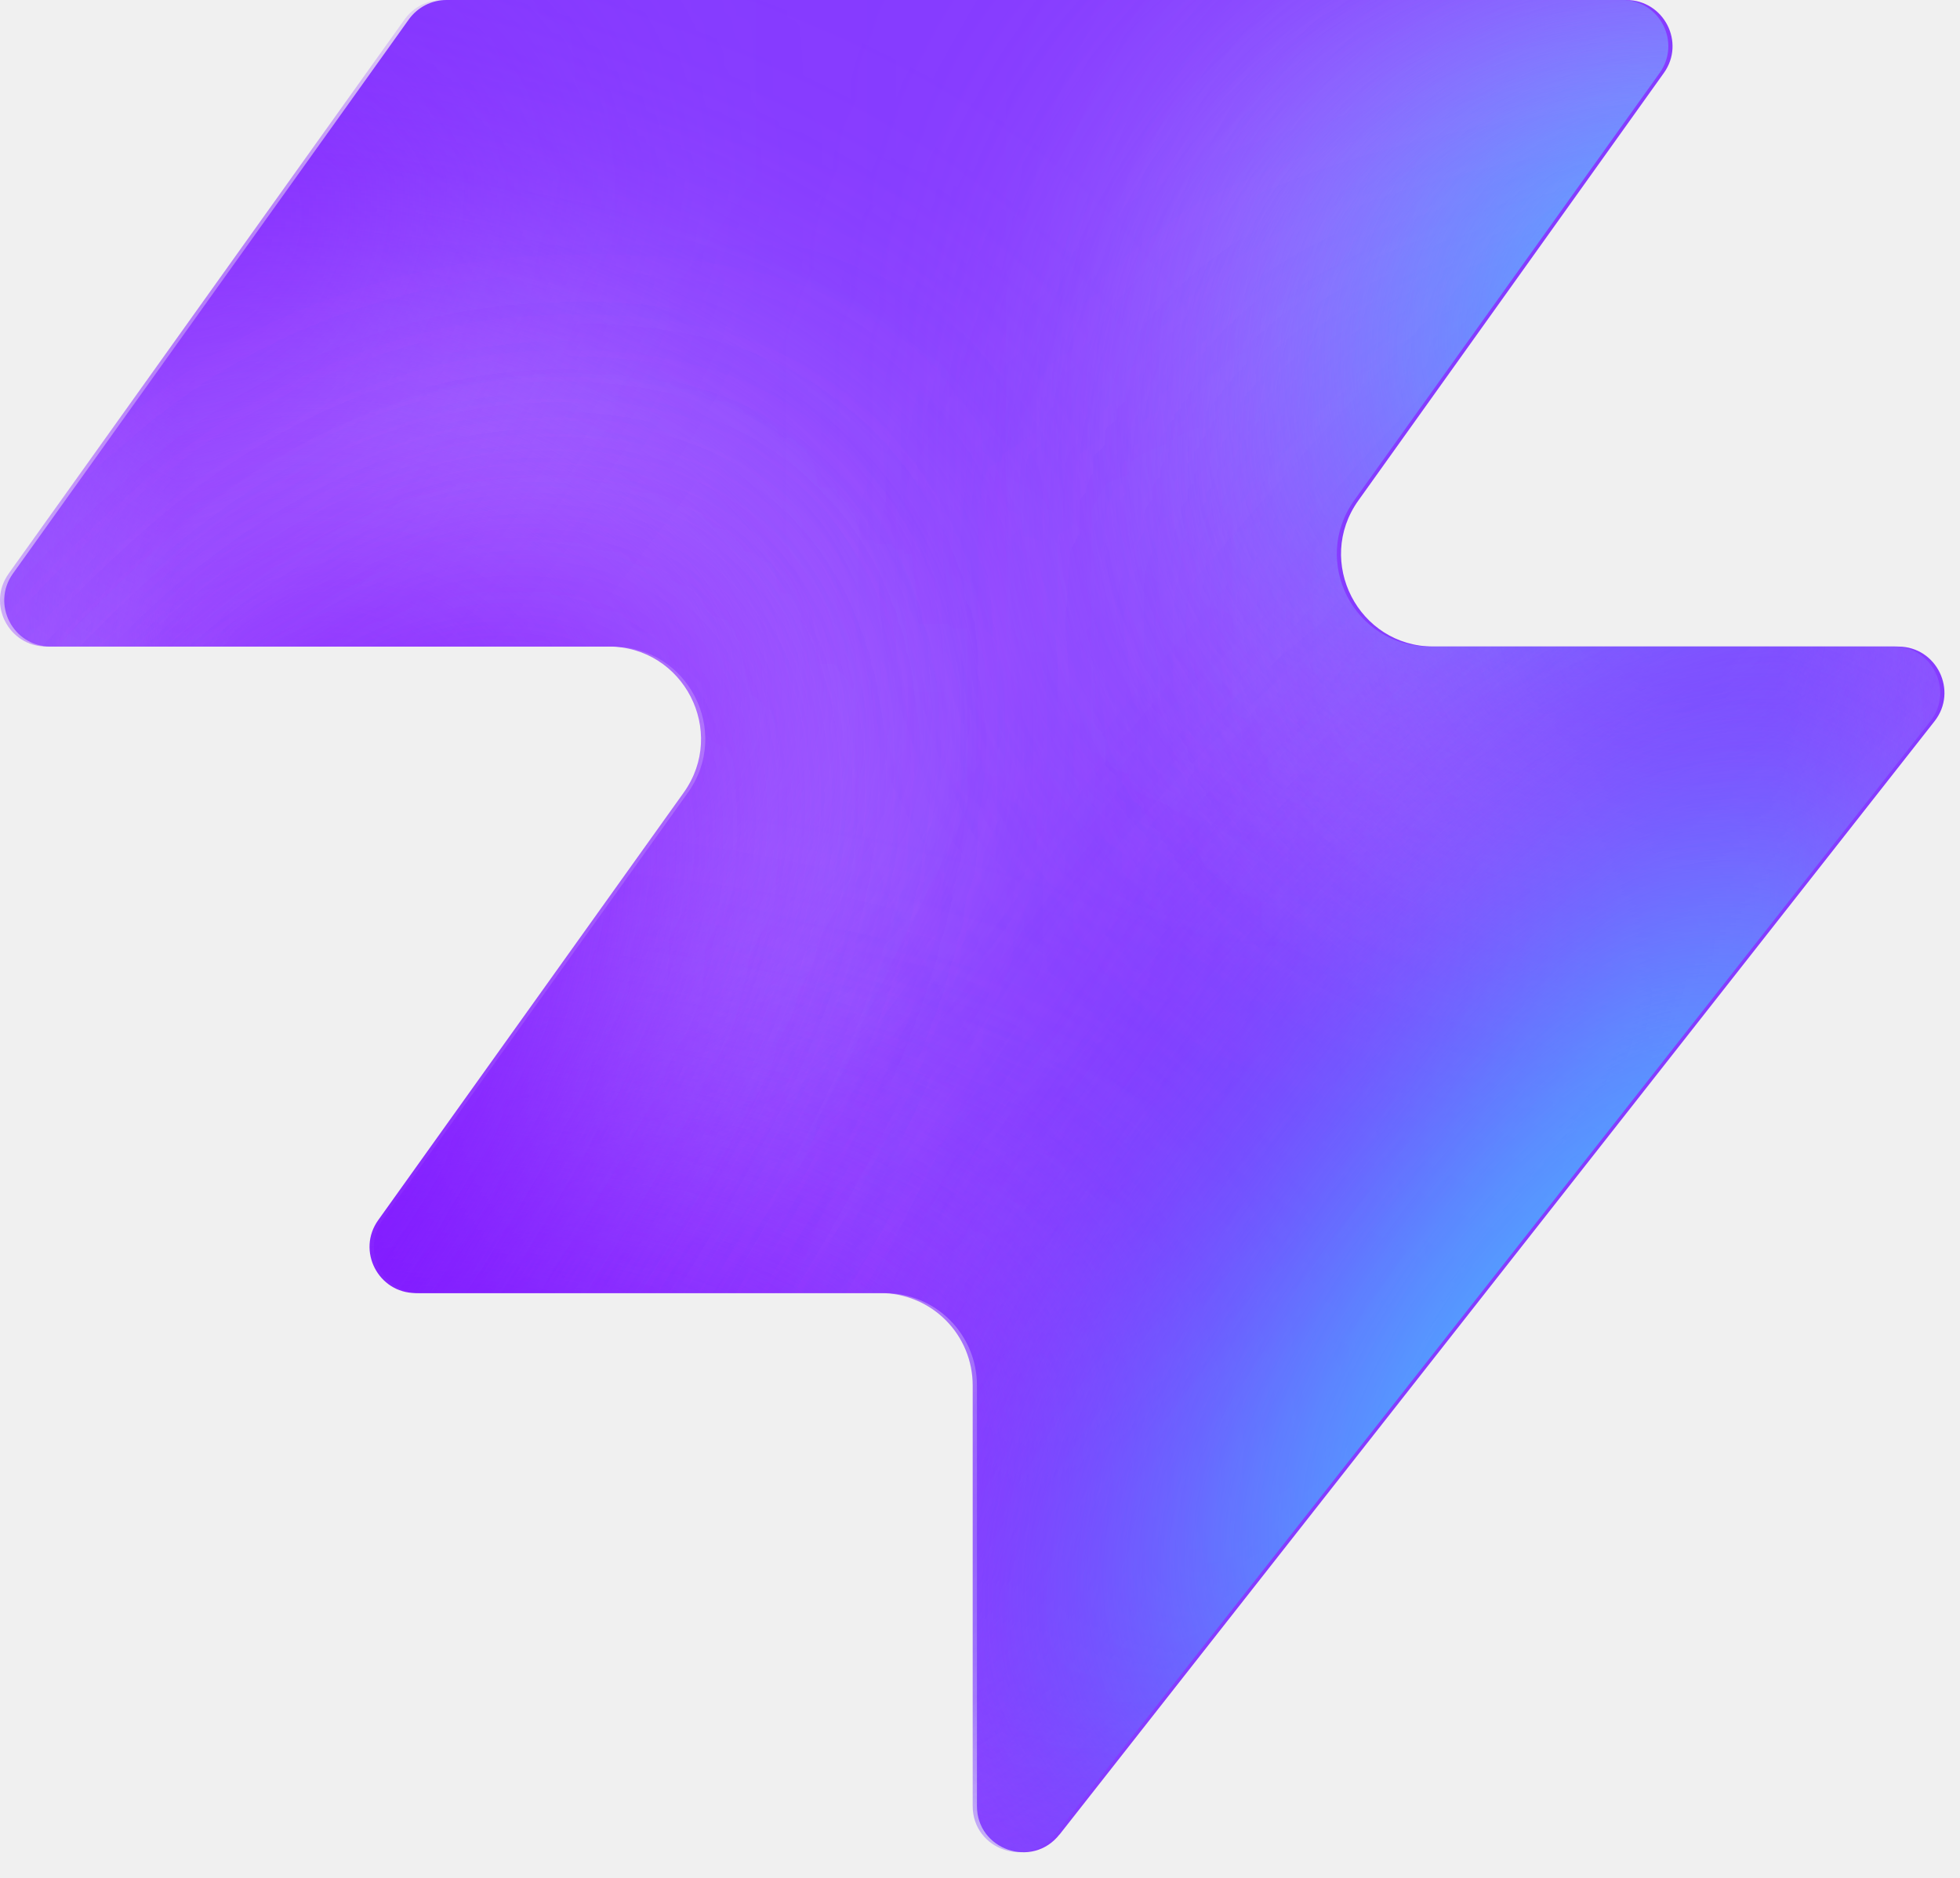
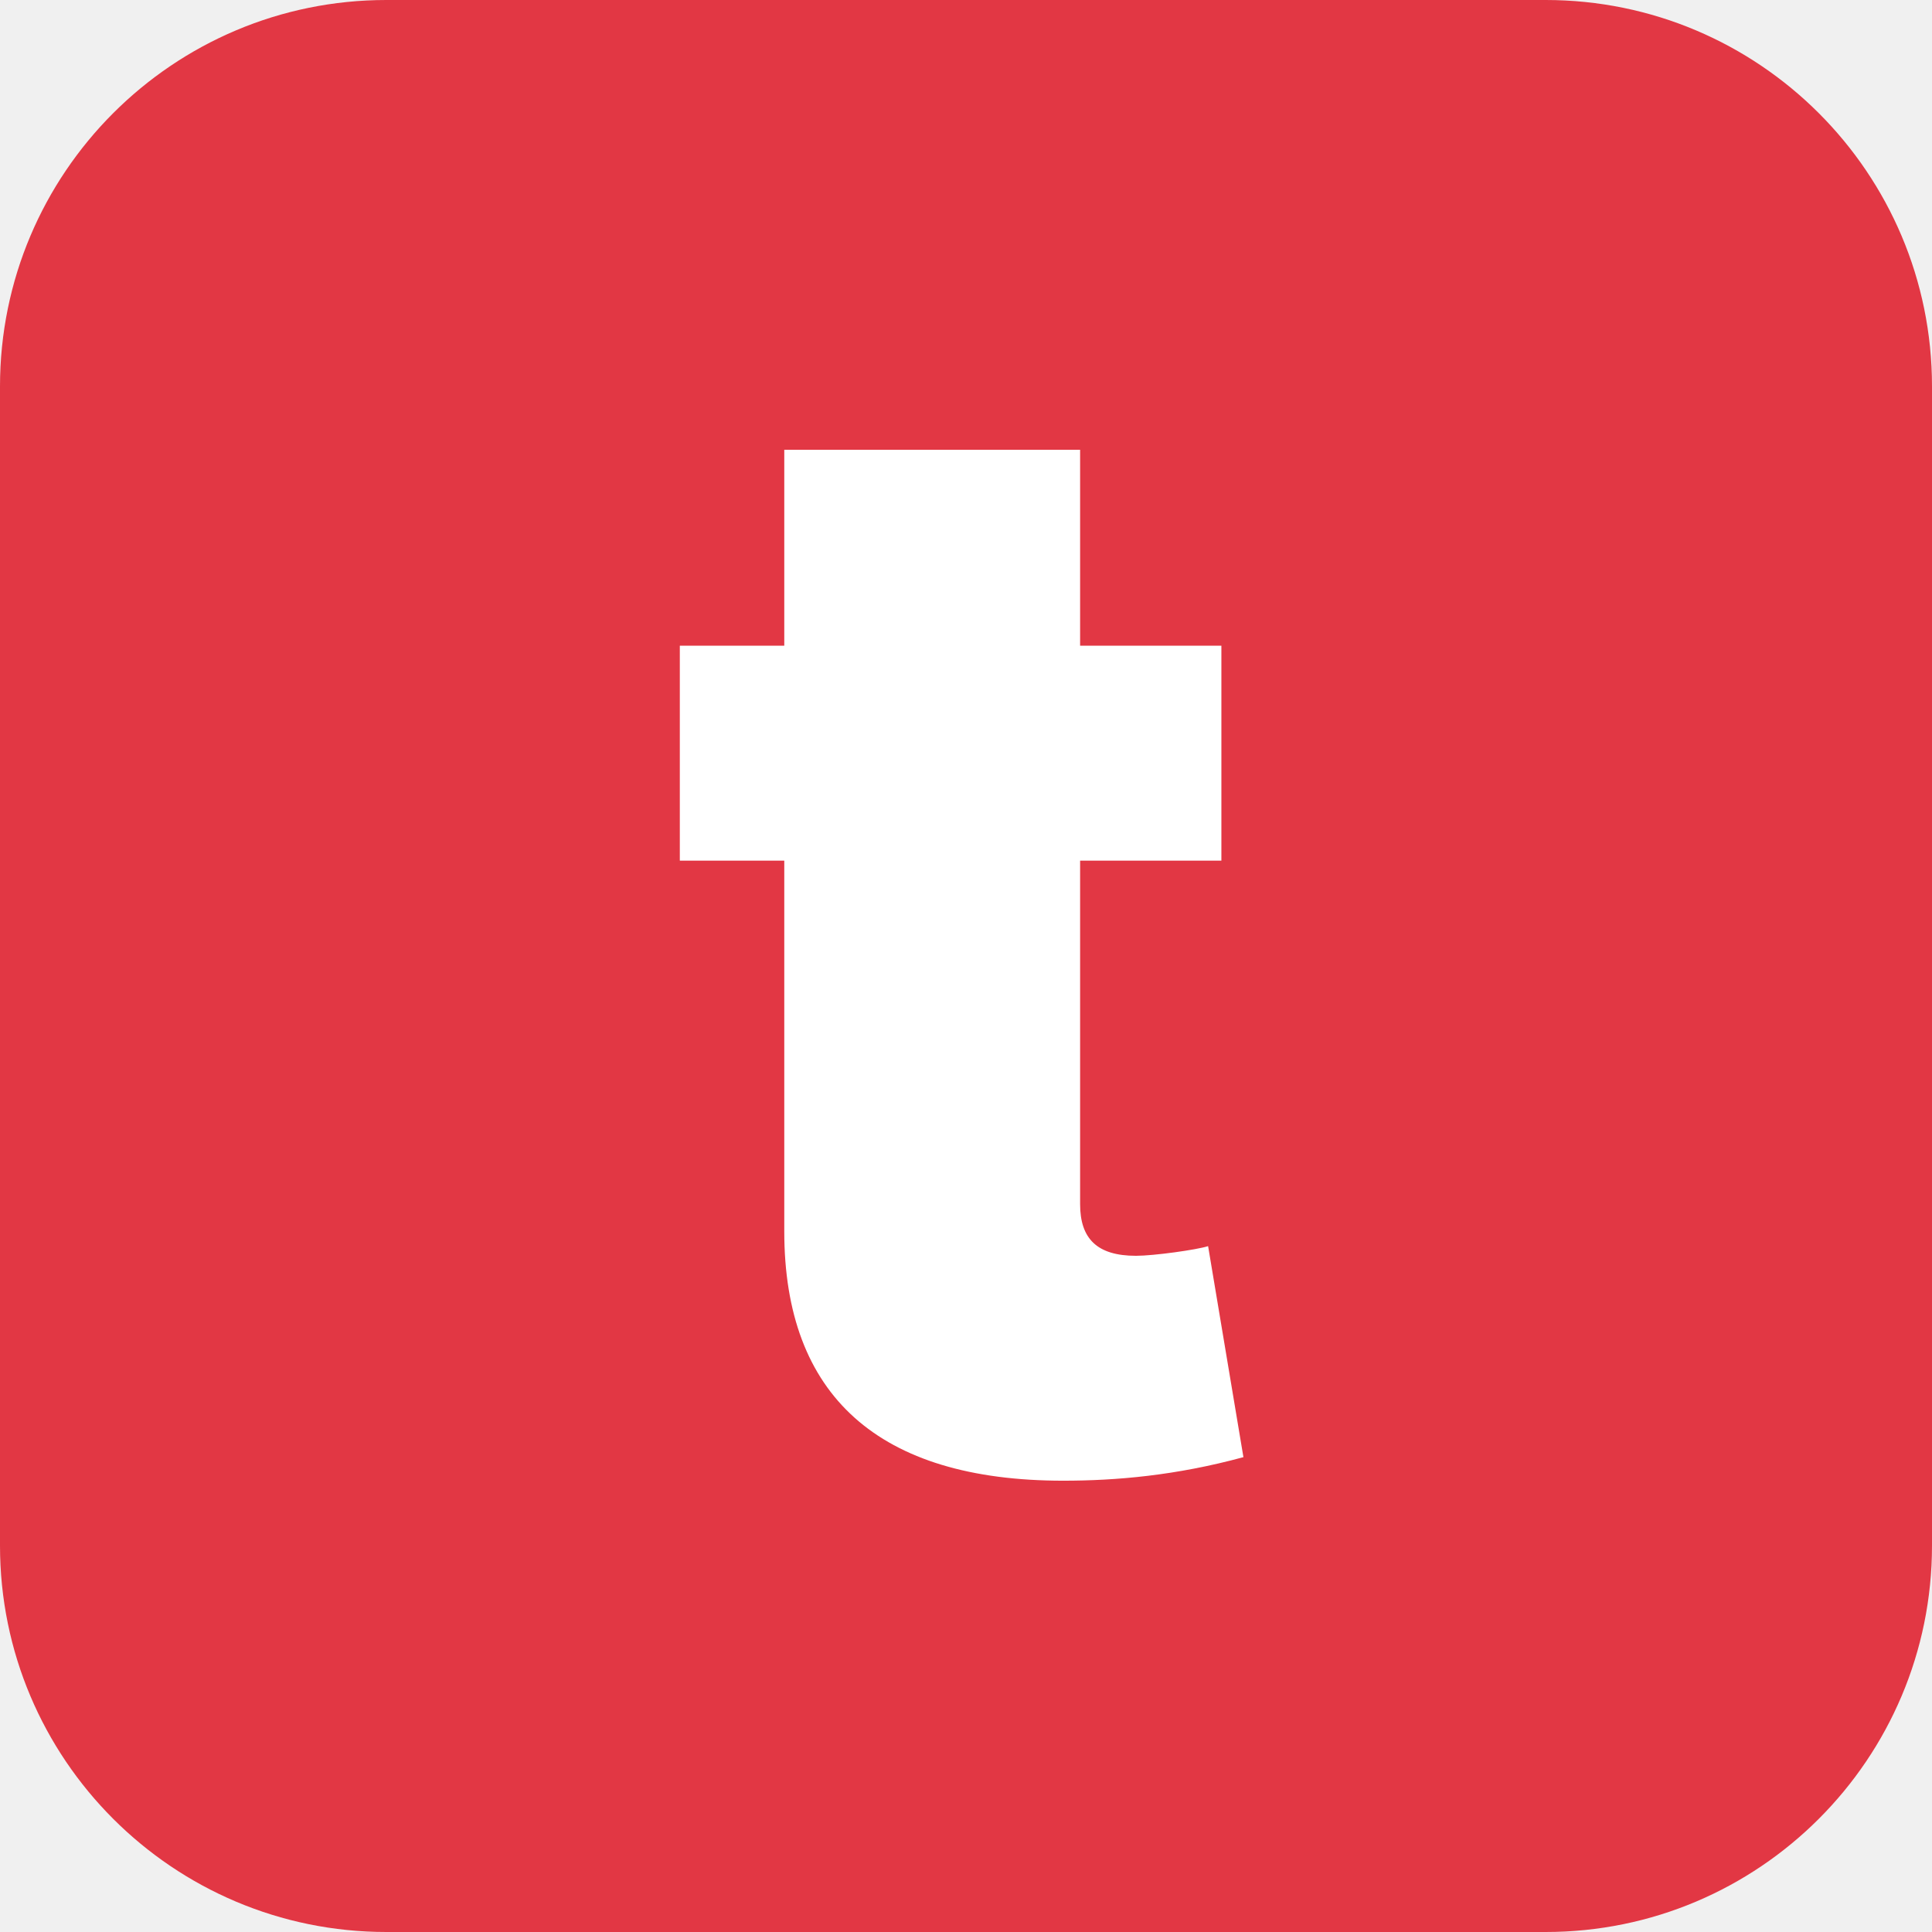
- <svg xmlns="http://www.w3.org/2000/svg" width="48" height="46" fill="none" viewBox="0 0 48 46">
-   <path fill="#863bff" d="M25.946 44.938c-.664.845-2.021.375-2.021-.698V33.937a2.26 2.26 0 0 0-2.262-2.262H10.287c-.92 0-1.456-1.04-.92-1.788l7.48-10.471c1.07-1.497 0-3.578-1.842-3.578H1.237c-.92 0-1.456-1.04-.92-1.788L10.013.474c.214-.297.556-.474.92-.474h28.894c.92 0 1.456 1.04.92 1.788l-7.48 10.471c-1.07 1.498 0 3.579 1.842 3.579h11.377c.943 0 1.473 1.088.89 1.83L25.947 44.94z" style="fill:#863bff;fill:color(display-p3 .525 .23 1);fill-opacity:1" />
-   <mask id="a" width="48" height="46" x="0" y="0" maskUnits="userSpaceOnUse" style="mask-type:alpha">
-     <path fill="#000" d="M25.842 44.938c-.664.844-2.021.375-2.021-.698V33.937a2.26 2.26 0 0 0-2.262-2.262H10.183c-.92 0-1.456-1.04-.92-1.788l7.48-10.471c1.07-1.498 0-3.579-1.842-3.579H1.133c-.92 0-1.456-1.04-.92-1.787L9.91.473c.214-.297.556-.474.92-.474h28.894c.92 0 1.456 1.04.92 1.788l-7.48 10.471c-1.07 1.498 0 3.578 1.842 3.578h11.377c.943 0 1.473 1.088.89 1.832L25.843 44.94z" style="fill:#000;fill-opacity:1" />
-   </mask>
-   <g mask="url(#a)">
-     <g filter="url(#b)">
-       <ellipse cx="5.508" cy="14.704" fill="#ede6ff" rx="5.508" ry="14.704" style="fill:#ede6ff;fill:color(display-p3 .927 .903 1);fill-opacity:1" transform="matrix(.00324 1 1 -.00324 -4.47 31.516)" />
-     </g>
-     <g filter="url(#c)">
-       <ellipse cx="10.399" cy="29.851" fill="#ede6ff" rx="10.399" ry="29.851" style="fill:#ede6ff;fill:color(display-p3 .927 .903 1);fill-opacity:1" transform="matrix(.00324 1 1 -.00324 -39.328 7.883)" />
-     </g>
-     <g filter="url(#d)">
-       <ellipse cx="5.508" cy="30.487" fill="#7e14ff" rx="5.508" ry="30.487" style="fill:#7e14ff;fill:color(display-p3 .492 .077 1);fill-opacity:1" transform="rotate(89.814 -25.913 -14.639)scale(1 -1)" />
-     </g>
-     <g filter="url(#e)">
-       <ellipse cx="5.508" cy="30.599" fill="#7e14ff" rx="5.508" ry="30.599" style="fill:#7e14ff;fill:color(display-p3 .492 .077 1);fill-opacity:1" transform="rotate(89.814 -32.644 -3.334)scale(1 -1)" />
-     </g>
-     <g filter="url(#f)">
-       <ellipse cx="5.508" cy="30.599" fill="#7e14ff" rx="5.508" ry="30.599" style="fill:#7e14ff;fill:color(display-p3 .492 .077 1);fill-opacity:1" transform="matrix(.00324 1 1 -.00324 -34.34 30.47)" />
-     </g>
-     <g filter="url(#g)">
-       <ellipse cx="14.072" cy="22.078" fill="#ede6ff" rx="14.072" ry="22.078" style="fill:#ede6ff;fill:color(display-p3 .927 .903 1);fill-opacity:1" transform="rotate(93.35 24.506 48.493)scale(-1 1)" />
-     </g>
-     <g filter="url(#h)">
-       <ellipse cx="3.47" cy="21.501" fill="#7e14ff" rx="3.47" ry="21.501" style="fill:#7e14ff;fill:color(display-p3 .492 .077 1);fill-opacity:1" transform="rotate(89.009 28.708 47.59)scale(-1 1)" />
-     </g>
-     <g filter="url(#i)">
-       <ellipse cx="3.47" cy="21.501" fill="#7e14ff" rx="3.47" ry="21.501" style="fill:#7e14ff;fill:color(display-p3 .492 .077 1);fill-opacity:1" transform="rotate(89.009 28.708 47.59)scale(-1 1)" />
-     </g>
-     <g filter="url(#j)">
-       <ellipse cx=".387" cy="8.972" fill="#7e14ff" rx="4.407" ry="29.108" style="fill:#7e14ff;fill:color(display-p3 .492 .077 1);fill-opacity:1" transform="rotate(39.51 .387 8.972)" />
-     </g>
-     <g filter="url(#k)">
-       <ellipse cx="47.523" cy="-6.092" fill="#7e14ff" rx="4.407" ry="29.108" style="fill:#7e14ff;fill:color(display-p3 .492 .077 1);fill-opacity:1" transform="rotate(37.892 47.523 -6.092)" />
-     </g>
-     <g filter="url(#l)">
-       <ellipse cx="41.412" cy="6.333" fill="#47bfff" rx="5.971" ry="9.665" style="fill:#47bfff;fill:color(display-p3 .28 .748 1);fill-opacity:1" transform="rotate(37.892 41.412 6.333)" />
-     </g>
-     <g filter="url(#m)">
-       <ellipse cx="-1.879" cy="38.332" fill="#7e14ff" rx="4.407" ry="29.108" style="fill:#7e14ff;fill:color(display-p3 .492 .077 1);fill-opacity:1" transform="rotate(37.892 -1.88 38.332)" />
-     </g>
-     <g filter="url(#n)">
-       <ellipse cx="-1.879" cy="38.332" fill="#7e14ff" rx="4.407" ry="29.108" style="fill:#7e14ff;fill:color(display-p3 .492 .077 1);fill-opacity:1" transform="rotate(37.892 -1.88 38.332)" />
-     </g>
-     <g filter="url(#o)">
-       <ellipse cx="35.651" cy="29.907" fill="#7e14ff" rx="4.407" ry="29.108" style="fill:#7e14ff;fill:color(display-p3 .492 .077 1);fill-opacity:1" transform="rotate(37.892 35.651 29.907)" />
-     </g>
-     <g filter="url(#p)">
-       <ellipse cx="38.418" cy="32.4" fill="#47bfff" rx="5.971" ry="15.297" style="fill:#47bfff;fill:color(display-p3 .28 .748 1);fill-opacity:1" transform="rotate(37.892 38.418 32.4)" />
-     </g>
-   </g>
-   <defs>
-     <filter id="b" width="60.045" height="41.654" x="-19.77" y="16.149" color-interpolation-filters="sRGB" filterUnits="userSpaceOnUse">
-       <feFlood flood-opacity="0" result="BackgroundImageFix" />
-       <feBlend in="SourceGraphic" in2="BackgroundImageFix" result="shape" />
-       <feGaussianBlur result="effect1_foregroundBlur_2002_17158" stdDeviation="7.659" />
-     </filter>
-     <filter id="c" width="90.34" height="51.437" x="-54.613" y="-7.533" color-interpolation-filters="sRGB" filterUnits="userSpaceOnUse">
-       <feFlood flood-opacity="0" result="BackgroundImageFix" />
-       <feBlend in="SourceGraphic" in2="BackgroundImageFix" result="shape" />
-       <feGaussianBlur result="effect1_foregroundBlur_2002_17158" stdDeviation="7.659" />
-     </filter>
-     <filter id="d" width="79.355" height="29.4" x="-49.64" y="2.03" color-interpolation-filters="sRGB" filterUnits="userSpaceOnUse">
-       <feFlood flood-opacity="0" result="BackgroundImageFix" />
-       <feBlend in="SourceGraphic" in2="BackgroundImageFix" result="shape" />
-       <feGaussianBlur result="effect1_foregroundBlur_2002_17158" stdDeviation="4.596" />
-     </filter>
-     <filter id="e" width="79.579" height="29.4" x="-45.045" y="20.029" color-interpolation-filters="sRGB" filterUnits="userSpaceOnUse">
-       <feFlood flood-opacity="0" result="BackgroundImageFix" />
-       <feBlend in="SourceGraphic" in2="BackgroundImageFix" result="shape" />
-       <feGaussianBlur result="effect1_foregroundBlur_2002_17158" stdDeviation="4.596" />
-     </filter>
-     <filter id="f" width="79.579" height="29.4" x="-43.513" y="21.178" color-interpolation-filters="sRGB" filterUnits="userSpaceOnUse">
-       <feFlood flood-opacity="0" result="BackgroundImageFix" />
-       <feBlend in="SourceGraphic" in2="BackgroundImageFix" result="shape" />
-       <feGaussianBlur result="effect1_foregroundBlur_2002_17158" stdDeviation="4.596" />
-     </filter>
-     <filter id="g" width="74.749" height="58.852" x="15.756" y="-17.901" color-interpolation-filters="sRGB" filterUnits="userSpaceOnUse">
-       <feFlood flood-opacity="0" result="BackgroundImageFix" />
-       <feBlend in="SourceGraphic" in2="BackgroundImageFix" result="shape" />
-       <feGaussianBlur result="effect1_foregroundBlur_2002_17158" stdDeviation="7.659" />
-     </filter>
-     <filter id="h" width="61.377" height="25.362" x="23.548" y="2.284" color-interpolation-filters="sRGB" filterUnits="userSpaceOnUse">
-       <feFlood flood-opacity="0" result="BackgroundImageFix" />
-       <feBlend in="SourceGraphic" in2="BackgroundImageFix" result="shape" />
-       <feGaussianBlur result="effect1_foregroundBlur_2002_17158" stdDeviation="4.596" />
-     </filter>
-     <filter id="i" width="61.377" height="25.362" x="23.548" y="2.284" color-interpolation-filters="sRGB" filterUnits="userSpaceOnUse">
-       <feFlood flood-opacity="0" result="BackgroundImageFix" />
-       <feBlend in="SourceGraphic" in2="BackgroundImageFix" result="shape" />
-       <feGaussianBlur result="effect1_foregroundBlur_2002_17158" stdDeviation="4.596" />
-     </filter>
-     <filter id="j" width="56.045" height="63.649" x="-27.636" y="-22.853" color-interpolation-filters="sRGB" filterUnits="userSpaceOnUse">
-       <feFlood flood-opacity="0" result="BackgroundImageFix" />
-       <feBlend in="SourceGraphic" in2="BackgroundImageFix" result="shape" />
-       <feGaussianBlur result="effect1_foregroundBlur_2002_17158" stdDeviation="4.596" />
-     </filter>
-     <filter id="k" width="54.814" height="64.646" x="20.116" y="-38.415" color-interpolation-filters="sRGB" filterUnits="userSpaceOnUse">
-       <feFlood flood-opacity="0" result="BackgroundImageFix" />
-       <feBlend in="SourceGraphic" in2="BackgroundImageFix" result="shape" />
-       <feGaussianBlur result="effect1_foregroundBlur_2002_17158" stdDeviation="4.596" />
-     </filter>
-     <filter id="l" width="33.541" height="35.313" x="24.641" y="-11.323" color-interpolation-filters="sRGB" filterUnits="userSpaceOnUse">
-       <feFlood flood-opacity="0" result="BackgroundImageFix" />
-       <feBlend in="SourceGraphic" in2="BackgroundImageFix" result="shape" />
-       <feGaussianBlur result="effect1_foregroundBlur_2002_17158" stdDeviation="4.596" />
-     </filter>
-     <filter id="m" width="54.814" height="64.646" x="-29.286" y="6.009" color-interpolation-filters="sRGB" filterUnits="userSpaceOnUse">
-       <feFlood flood-opacity="0" result="BackgroundImageFix" />
-       <feBlend in="SourceGraphic" in2="BackgroundImageFix" result="shape" />
-       <feGaussianBlur result="effect1_foregroundBlur_2002_17158" stdDeviation="4.596" />
-     </filter>
-     <filter id="n" width="54.814" height="64.646" x="-29.286" y="6.009" color-interpolation-filters="sRGB" filterUnits="userSpaceOnUse">
-       <feFlood flood-opacity="0" result="BackgroundImageFix" />
-       <feBlend in="SourceGraphic" in2="BackgroundImageFix" result="shape" />
-       <feGaussianBlur result="effect1_foregroundBlur_2002_17158" stdDeviation="4.596" />
-     </filter>
-     <filter id="o" width="54.814" height="64.646" x="8.244" y="-2.416" color-interpolation-filters="sRGB" filterUnits="userSpaceOnUse">
-       <feFlood flood-opacity="0" result="BackgroundImageFix" />
-       <feBlend in="SourceGraphic" in2="BackgroundImageFix" result="shape" />
-       <feGaussianBlur result="effect1_foregroundBlur_2002_17158" stdDeviation="4.596" />
-     </filter>
-     <filter id="p" width="39.409" height="43.623" x="18.713" y="10.588" color-interpolation-filters="sRGB" filterUnits="userSpaceOnUse">
-       <feFlood flood-opacity="0" result="BackgroundImageFix" />
-       <feBlend in="SourceGraphic" in2="BackgroundImageFix" result="shape" />
-       <feGaussianBlur result="effect1_foregroundBlur_2002_17158" stdDeviation="4.596" />
-     </filter>
-   </defs>
+ <svg xmlns="http://www.w3.org/2000/svg" viewBox="0 0 100 100" fill="none">
+   <rect width="100" height="100" rx="20" fill="#E23744" />
+   <text x="50" y="76" font-family="'Outfit', 'Inter', sans-serif" font-weight="900" font-size="78" letter-spacing="-3" text-anchor="middle" fill="white">t</text>
</svg>
